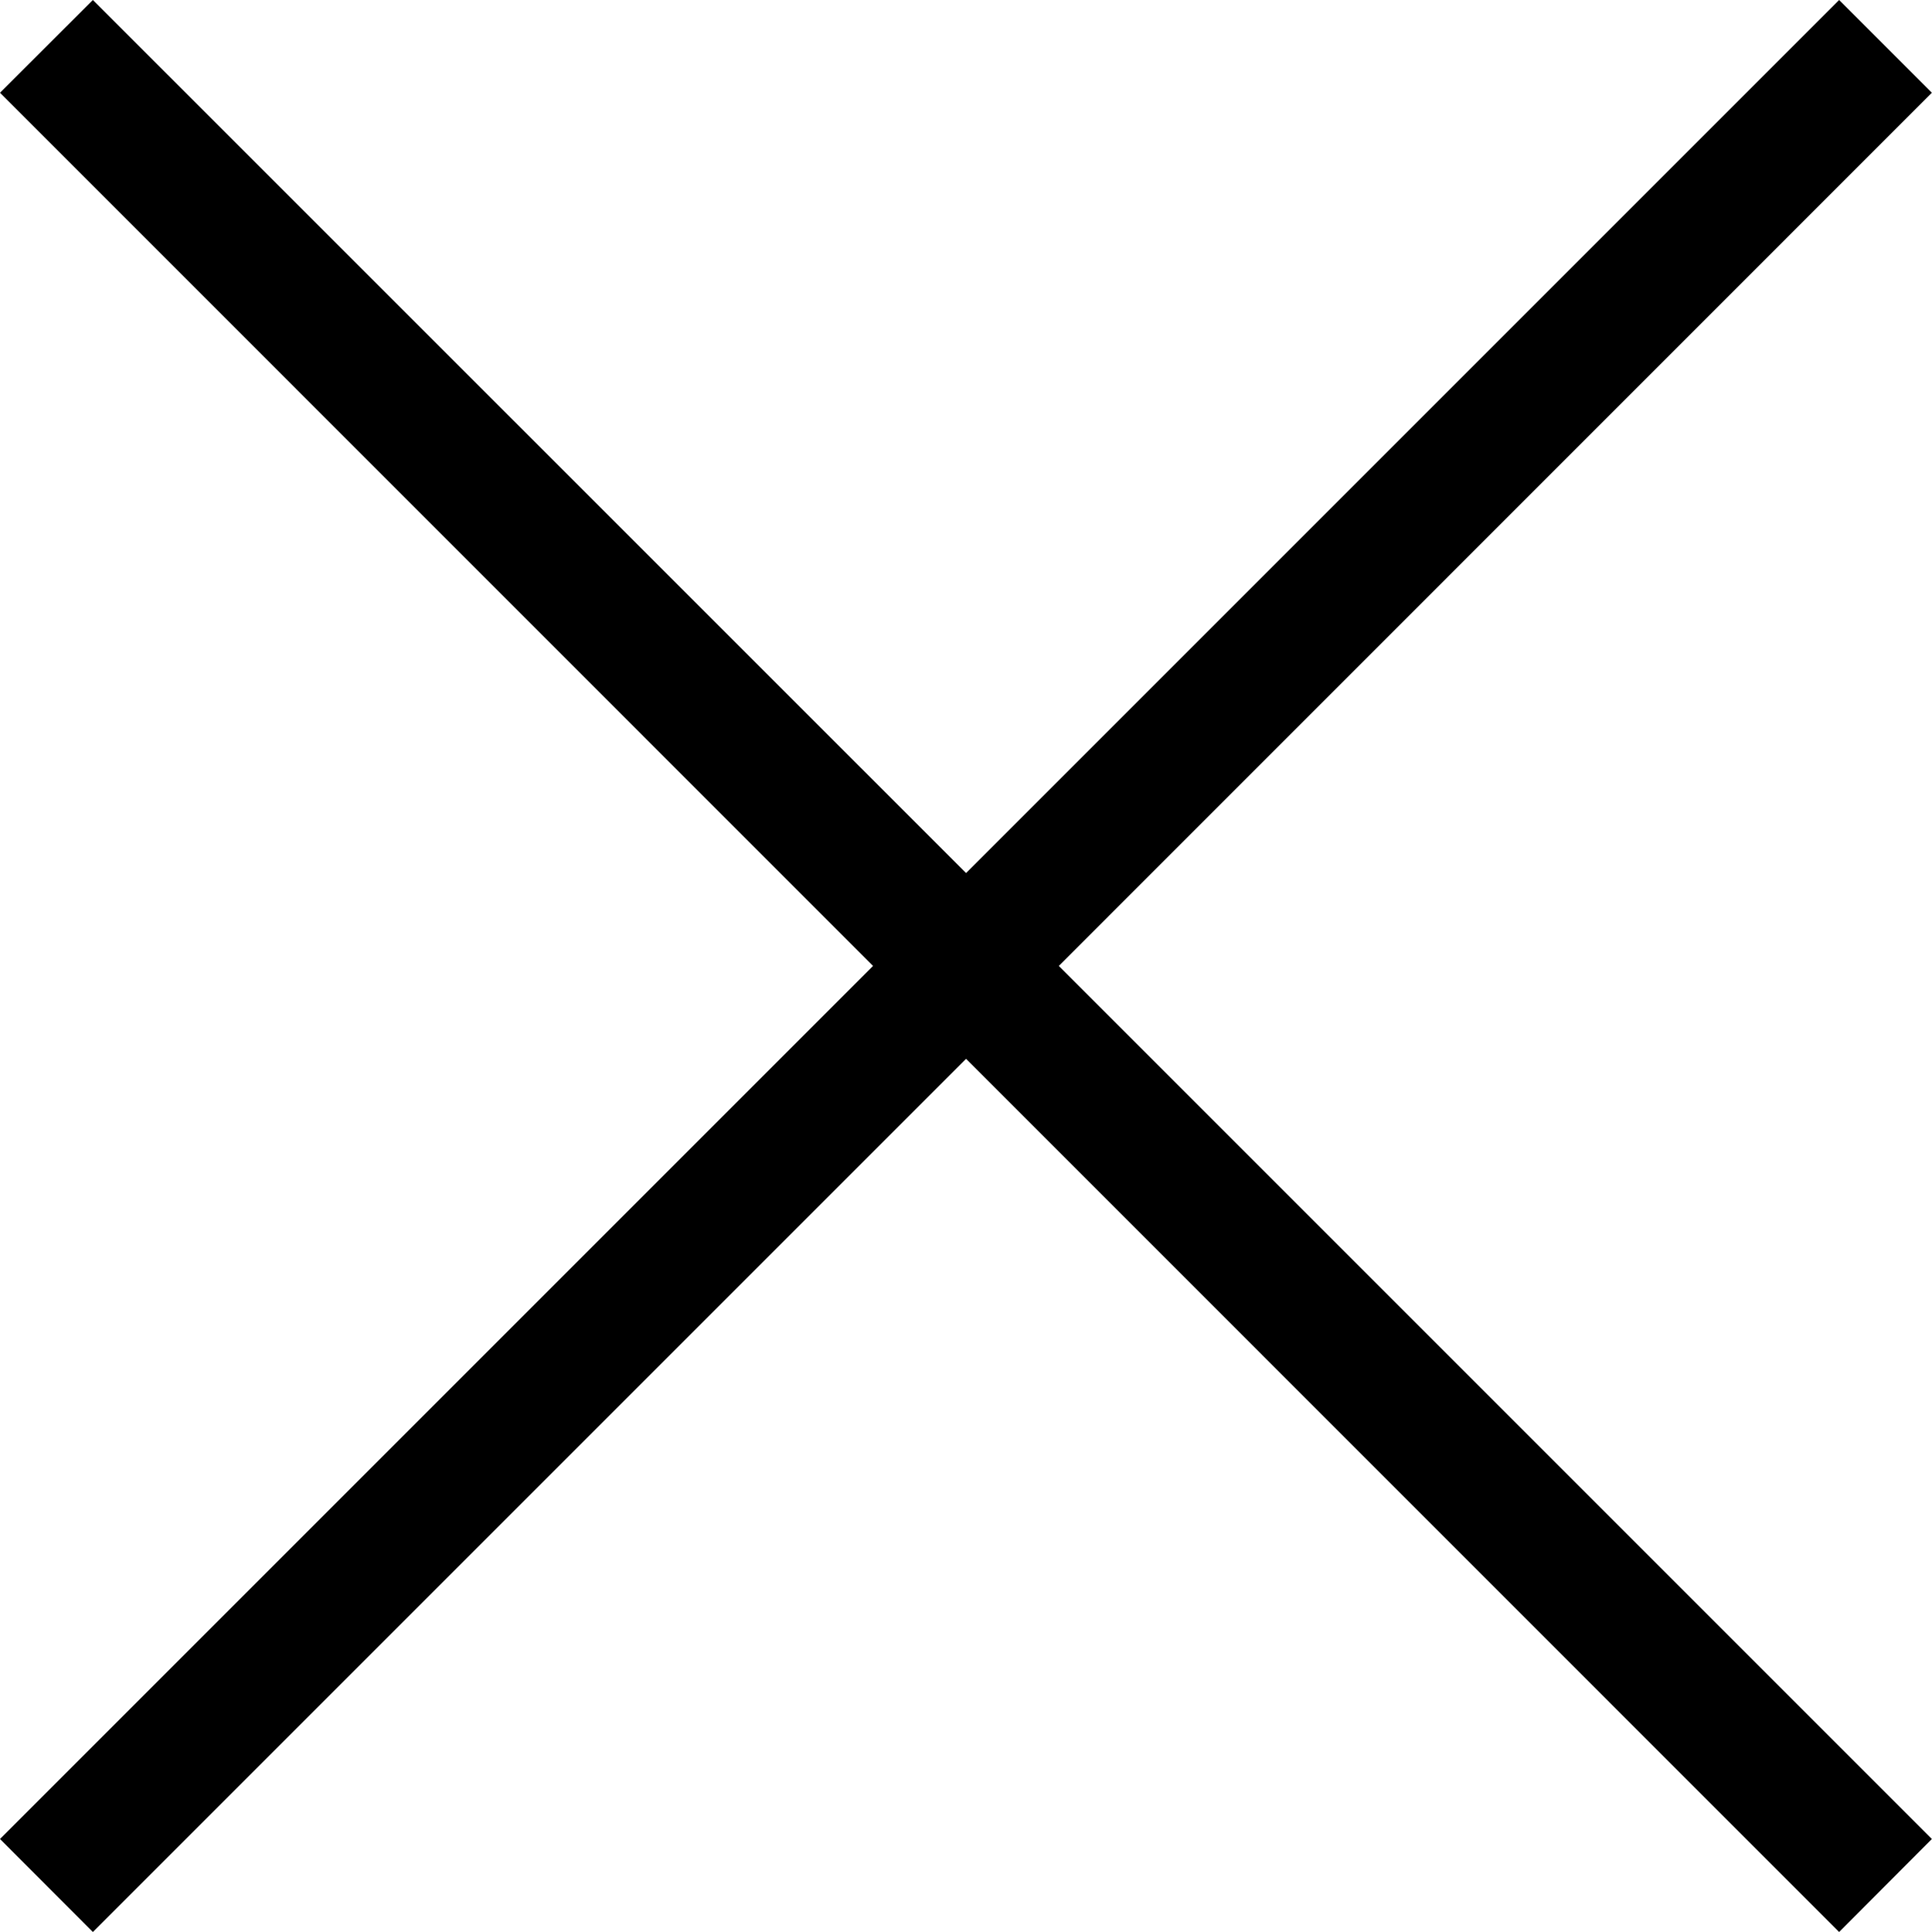
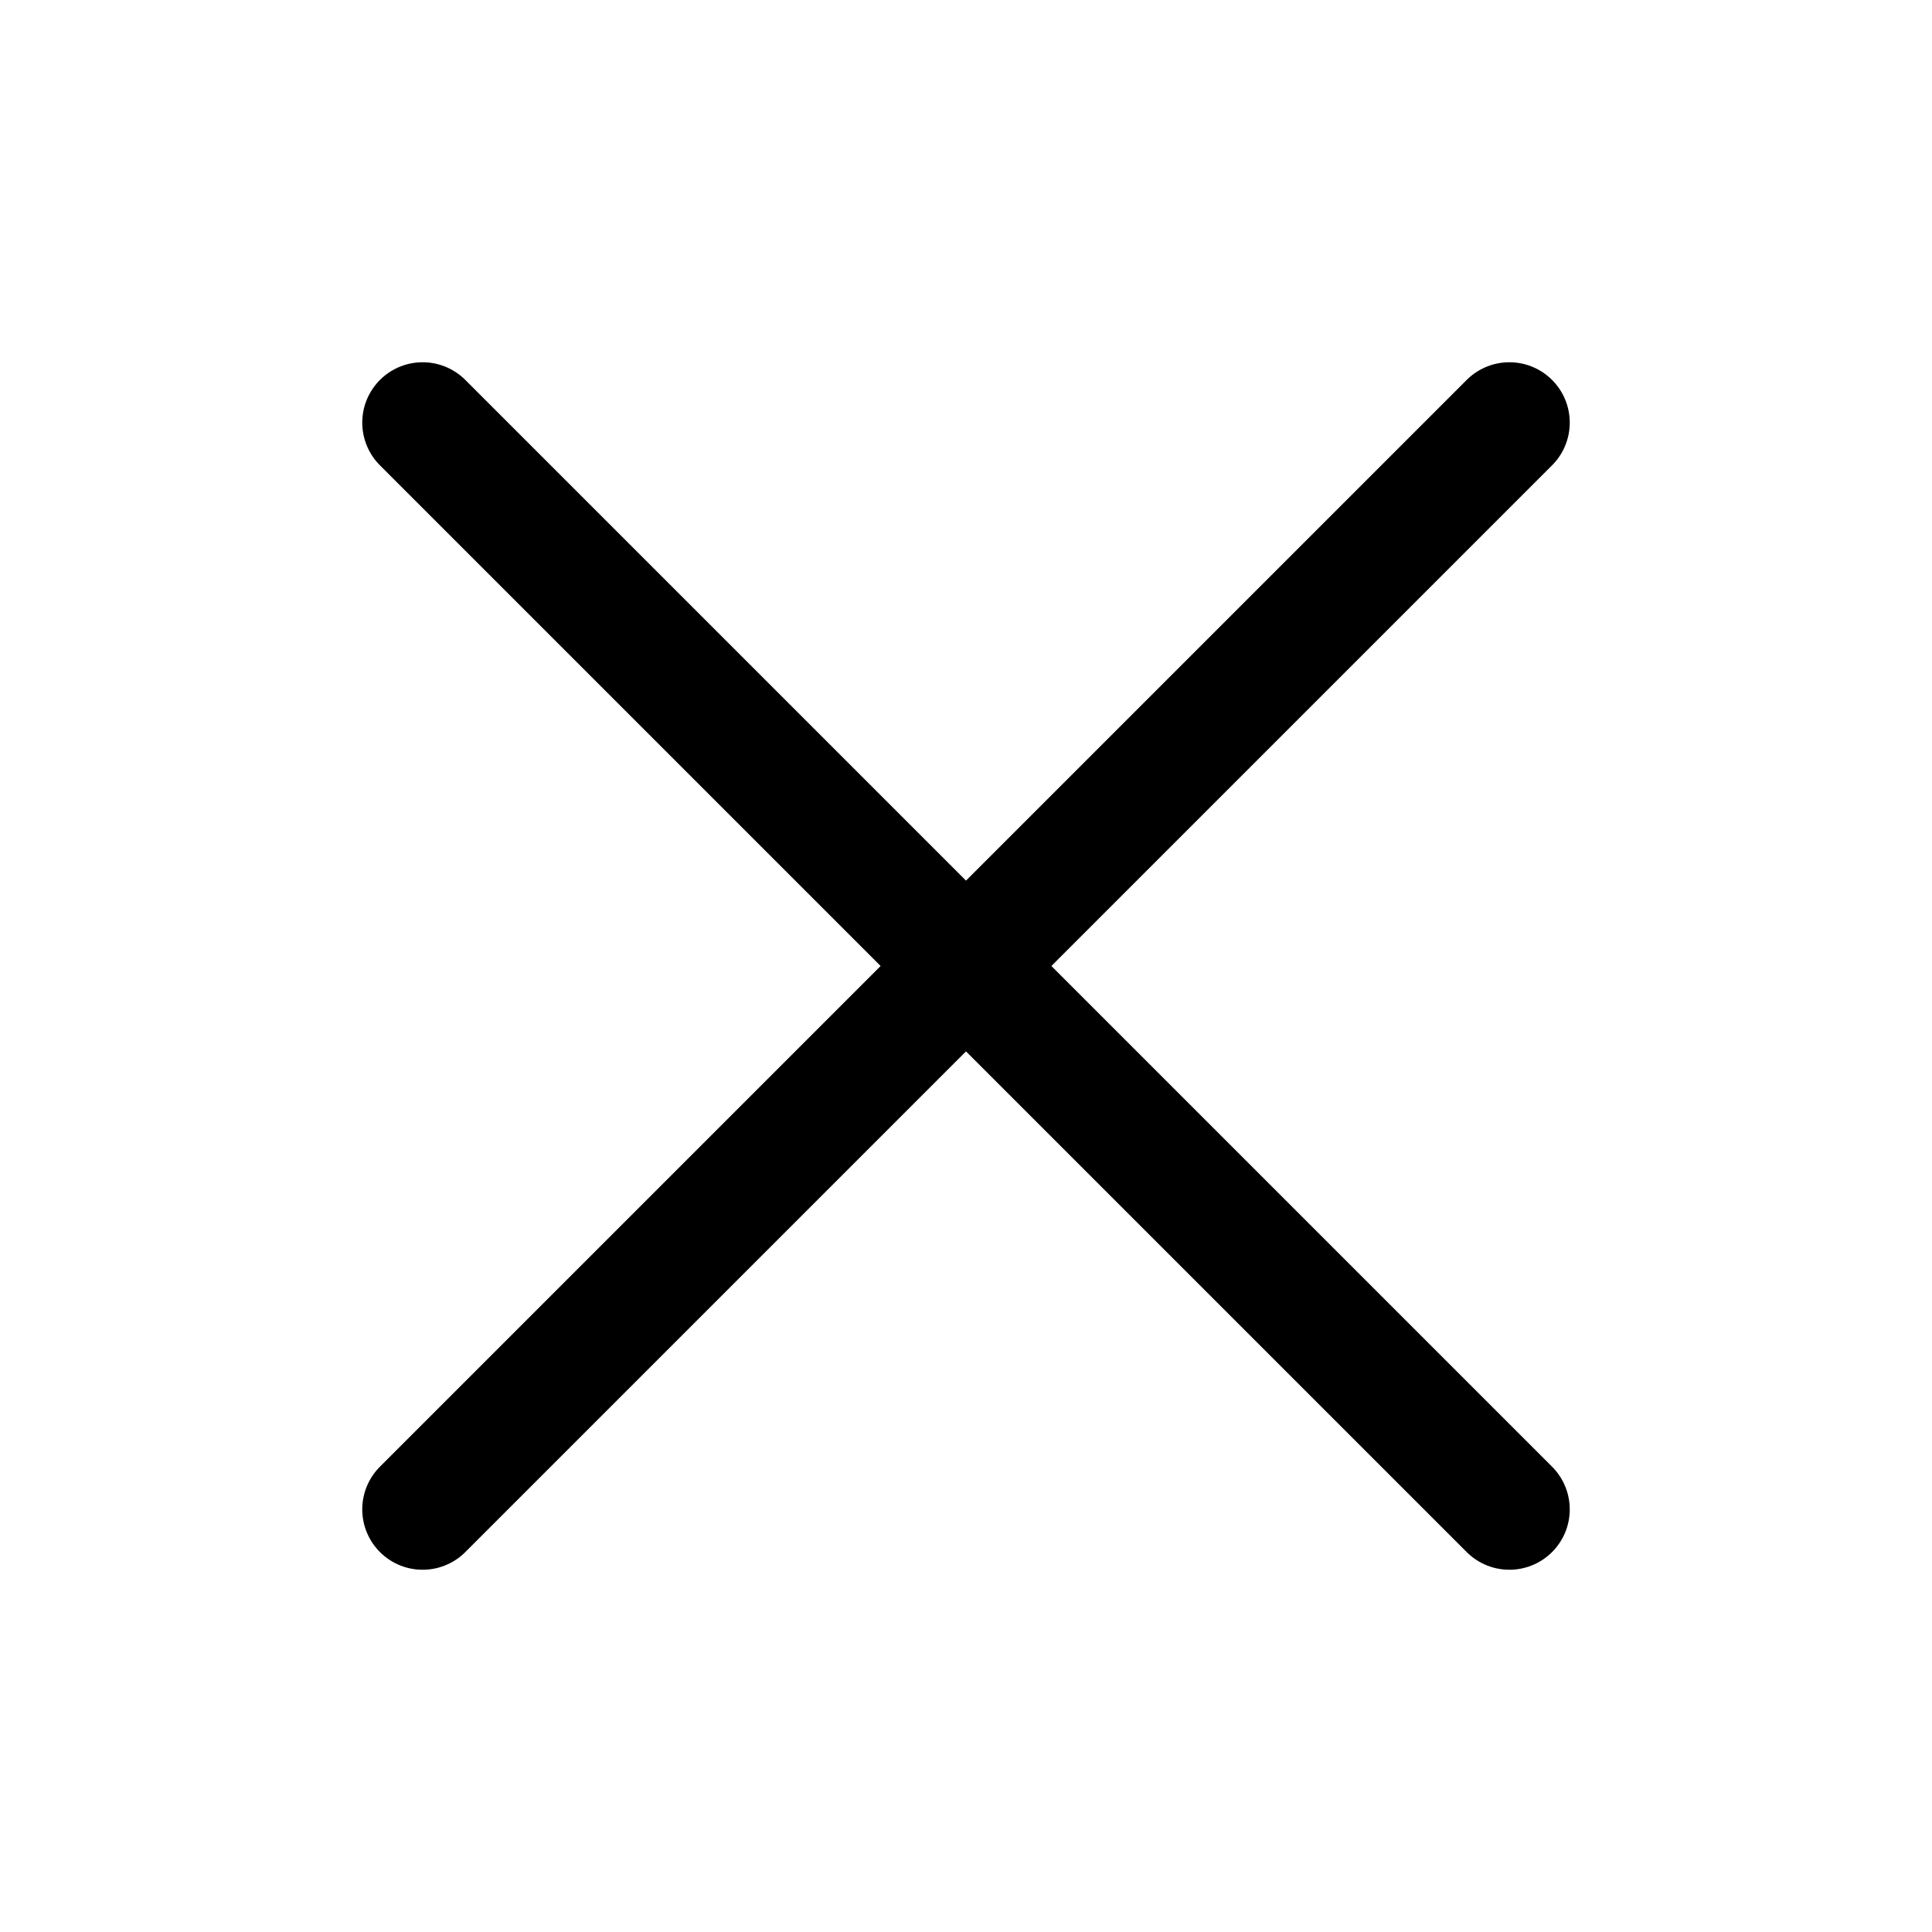
- <svg xmlns="http://www.w3.org/2000/svg" fill="#000000" width="800px" height="800px" viewBox="0 0 1920 1920">
-   <path d="M1827.701 0 960.065 867.636 92.3 0 0 92.168l867.636 867.767L0 1827.57 92.299 1920l867.766-867.766L1827.701 1920l92.168-92.43-867.635-867.635 867.635-867.767z" fill-rule="evenodd" />
+ <svg xmlns="http://www.w3.org/2000/svg" viewBox="0 0 256 256">
+   <rect width="256" height="256" fill="none" />
+   <line x1="200" y1="56" x2="56" y2="200" stroke="currentColor" stroke-linecap="round" stroke-linejoin="round" stroke-width="16" />
+   <line x1="200" y1="200" x2="56" y2="56" stroke="currentColor" stroke-linecap="round" stroke-linejoin="round" stroke-width="16" />
</svg>
